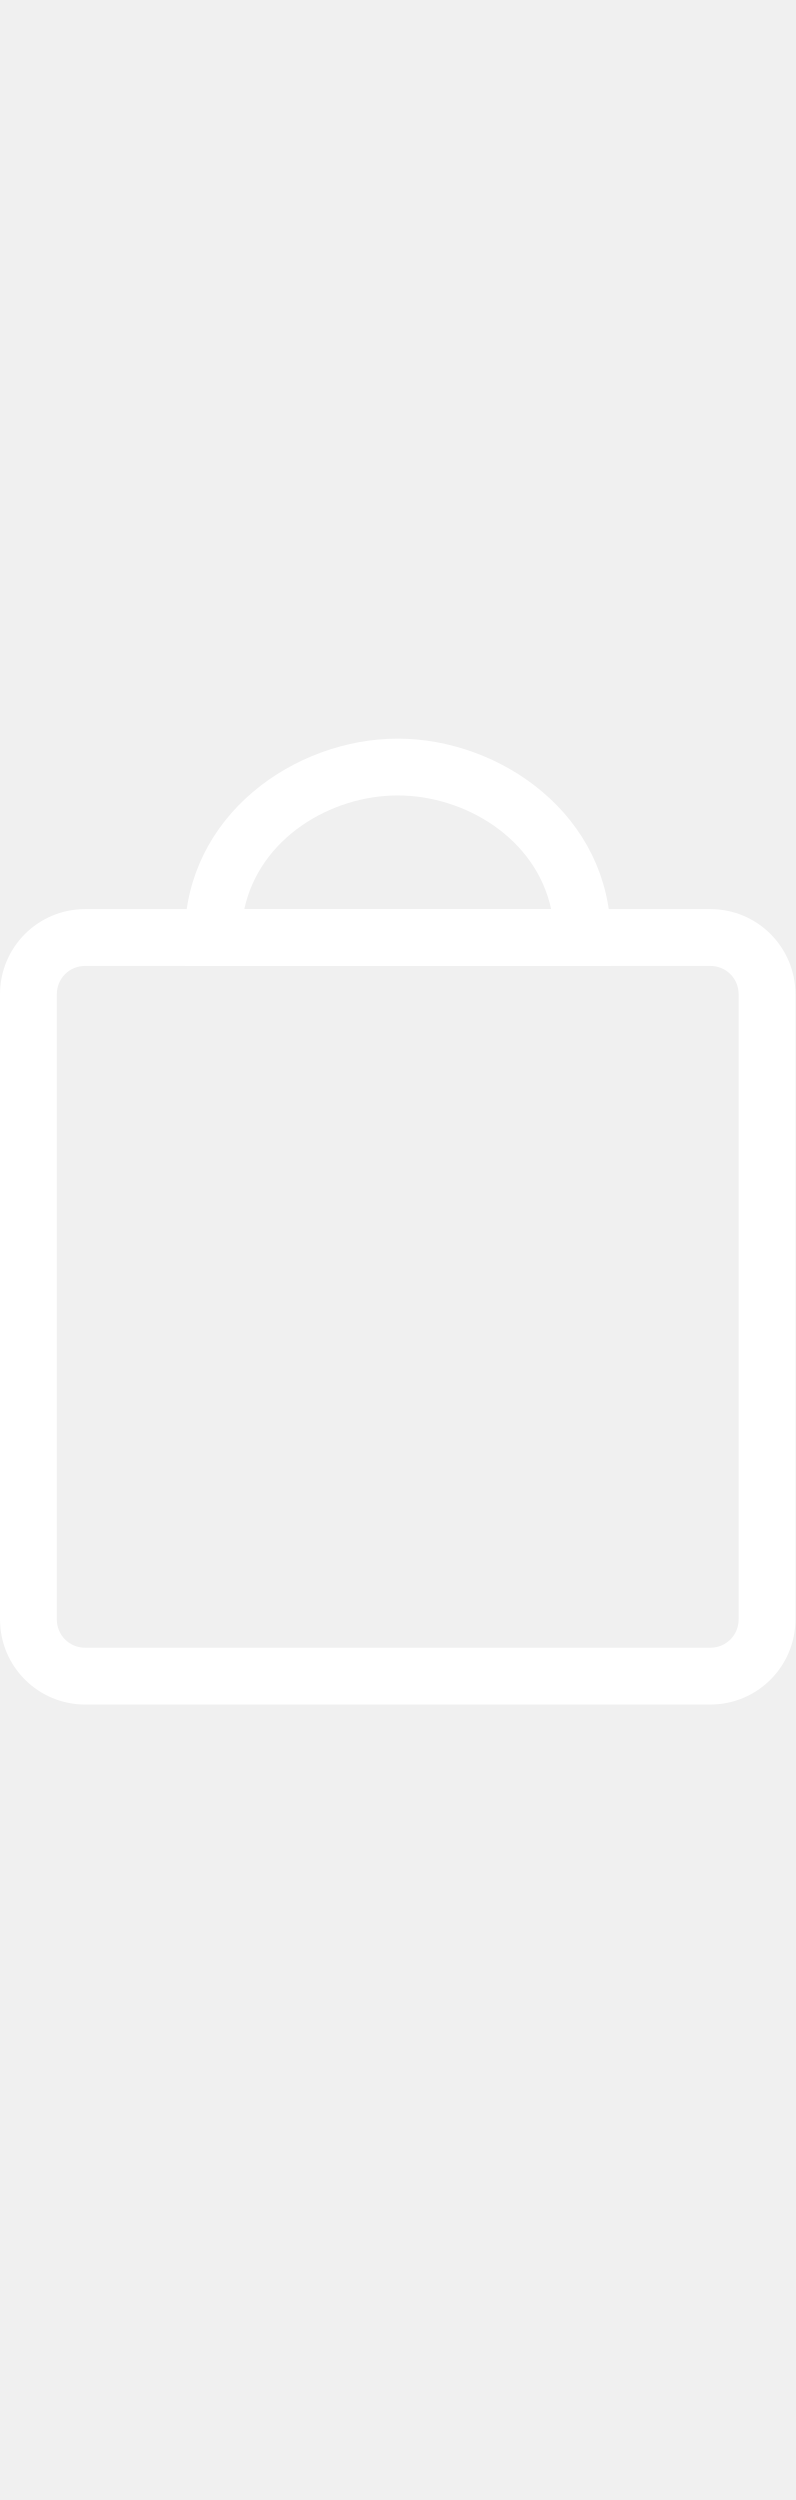
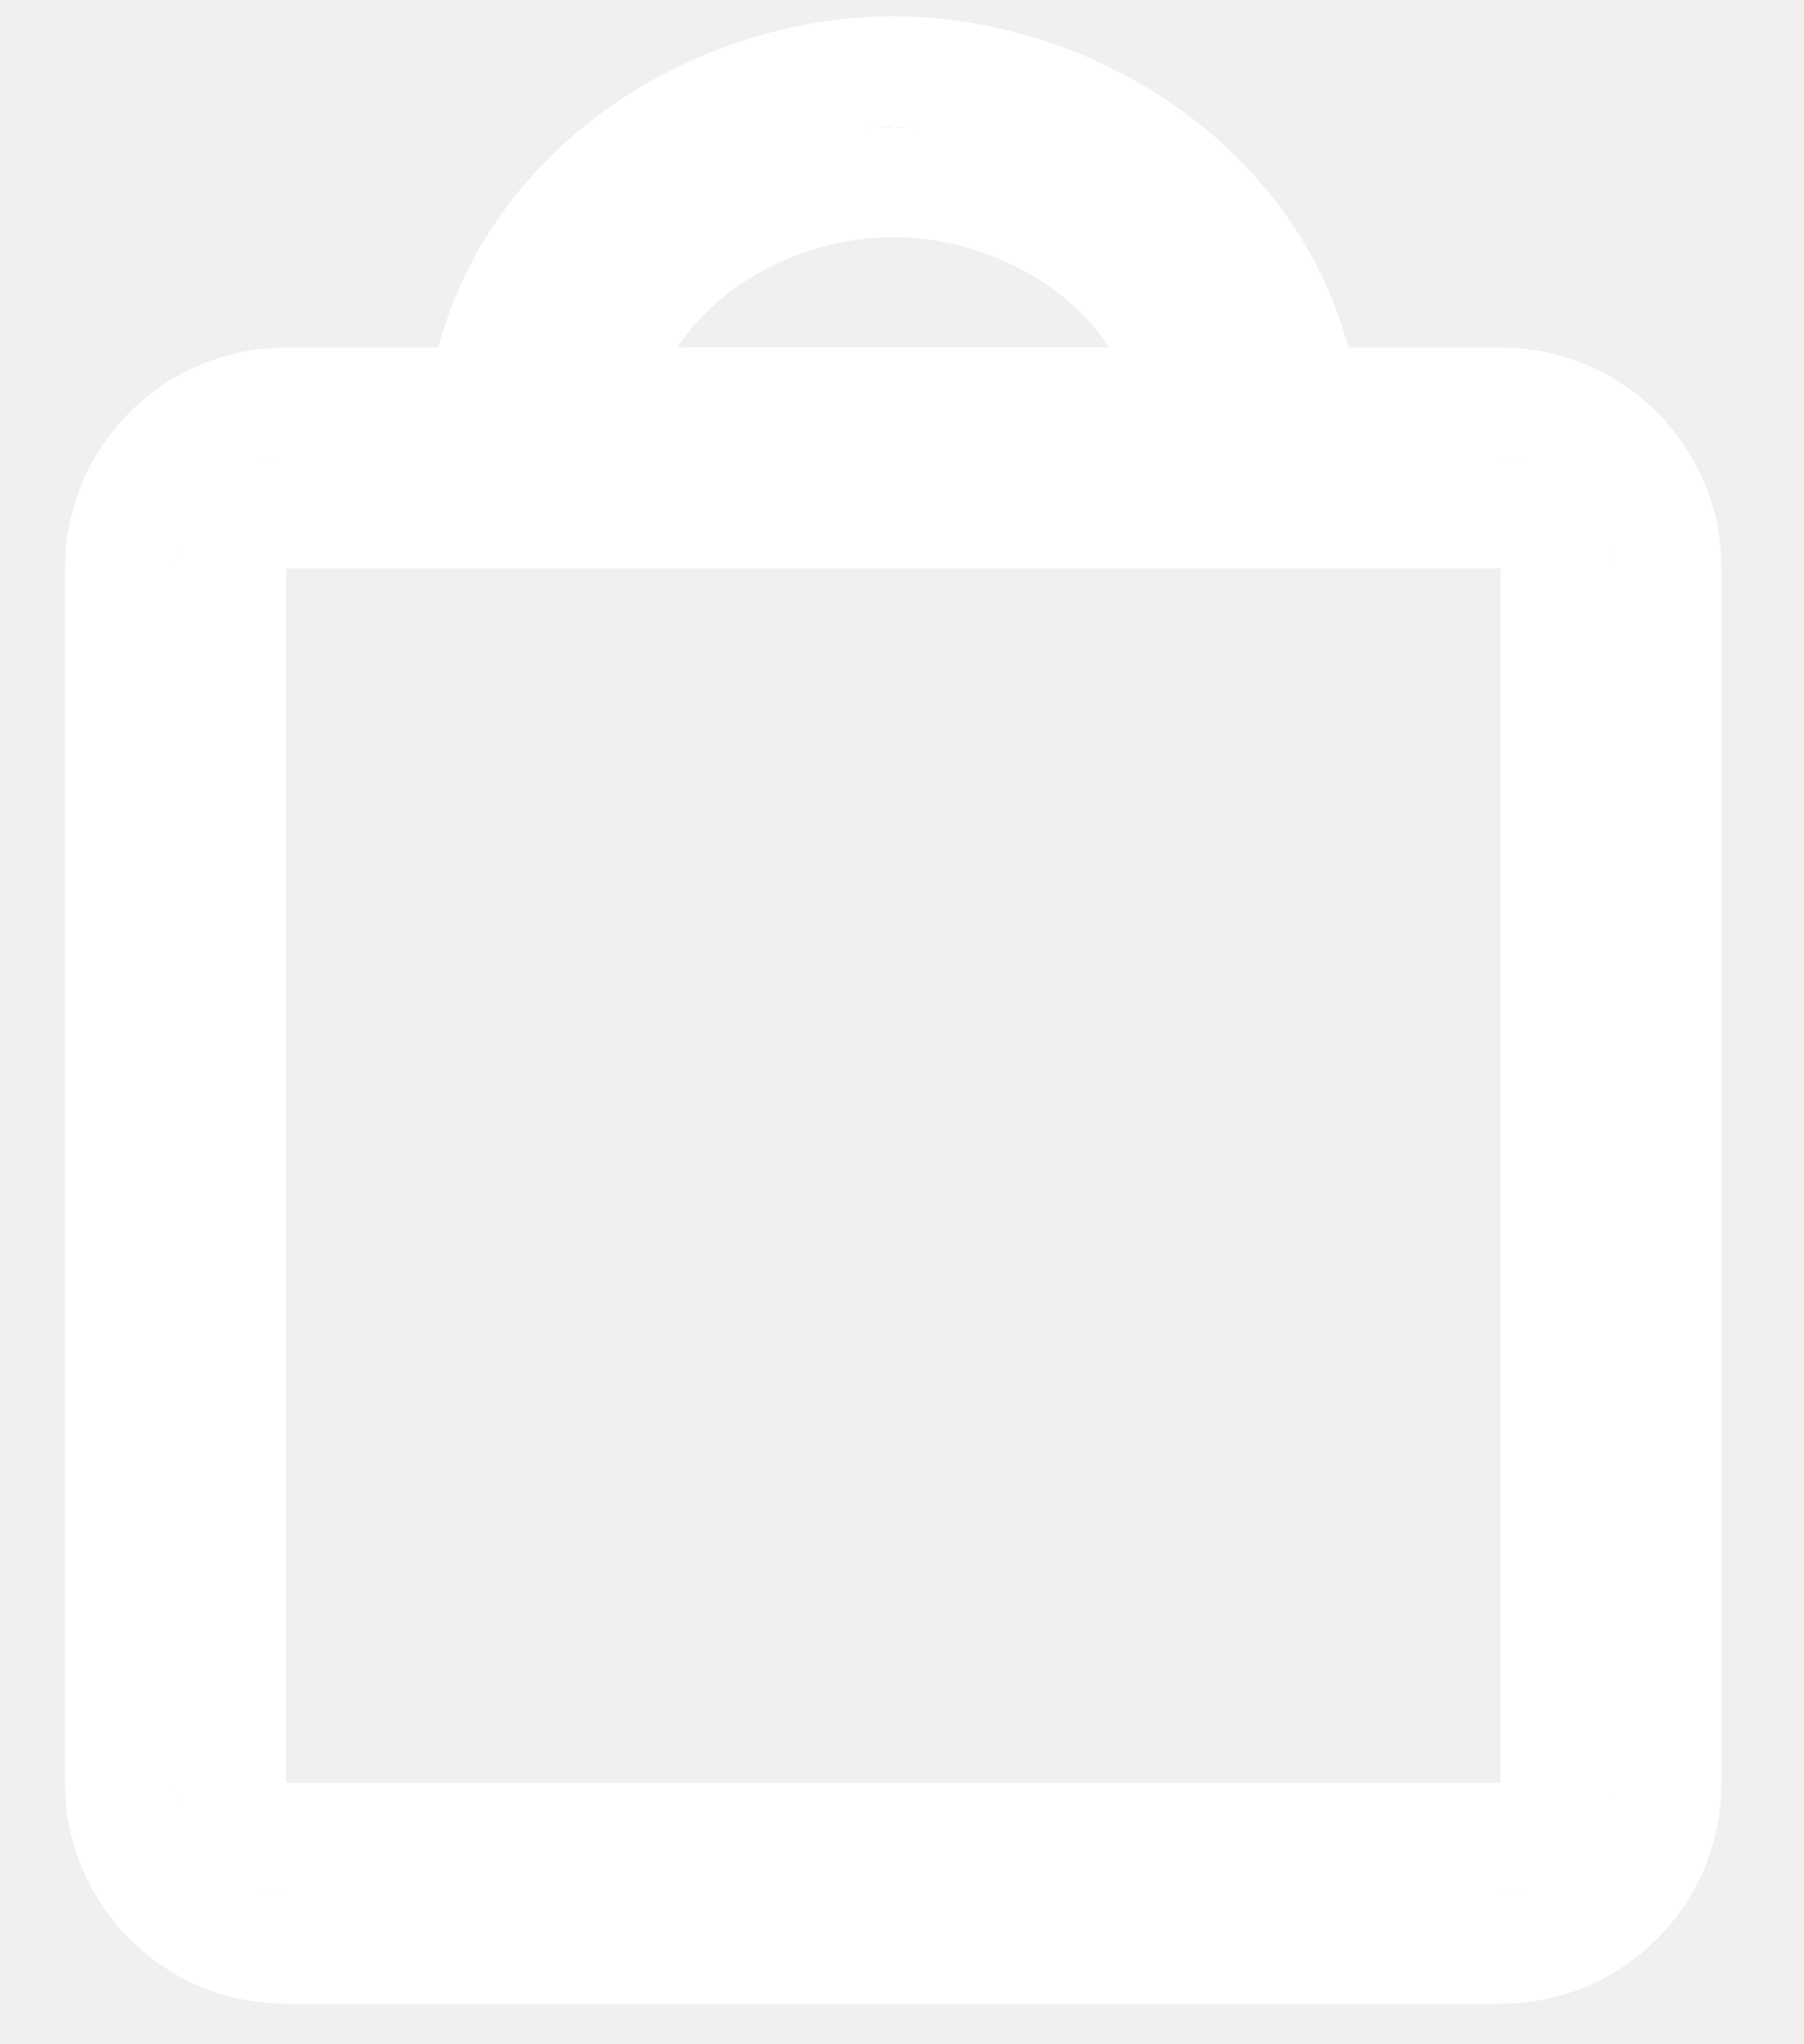
- <svg xmlns="http://www.w3.org/2000/svg" version="1.1" id="GLYPHS" x="0px" y="0px" width="14px" height="44px" viewBox="0 0 14 44" style="enable-background:new 0 0 14 44;" xml:space="preserve">
-   <g id="MSP_Bag_Empty_2_">
-     <g id="MSP_Bag_Empty">
-       <path style="fill:#FFFFFF;" d="M1.5,16C0.67,16,0,16.67,0,17.5v11C0,29.33,0.67,30,1.5,30h11c0.83,0,1.5-0.67,1.5-1.5v-11    c0-0.83-0.67-1.5-1.5-1.5H1.5z M13,28.5c0,0.28-0.22,0.5-0.5,0.5h-11C1.22,29,1,28.78,1,28.5v-11C1,17.22,1.22,17,1.5,17h11    c0.28,0,0.5,0.22,0.5,0.5V28.5z" />
+ <svg xmlns="http://www.w3.org/2000/svg" width="150" height="170">
+   <g>
+     <rect fill="none" id="canvas_background" height="172" width="152" y="-1" x="-1" />
+     <g display="none" overflow="visible" y="0" x="0" height="100%" width="100%" id="canvasGrid">
+       <rect fill="url(#gridpattern)" stroke-width="0" y="0" x="0" height="100%" width="100%" />
    </g>
-     <g>
-       <path style="fill:#FFFFFF;" d="M10.75,17h-7.5v-0.5C3.25,14.34,5.2,13,7,13s3.75,1.34,3.75,3.5V17z M4.3,16H9.7    c-0.27-1.25-1.52-2-2.7-2S4.57,14.75,4.3,16z" />
+   </g>
+   <g>
+     <g id="svg_12">
+       <g transform="matrix(9.182736,0,0,9.182736,0,0) " id="svg_6">
+         <g id="svg_7">
+           <path stroke="#fff" id="svg_9" fill="#000" d="m2.589,3.648c-0.83,0 -1.5,0.67 -1.5,1.5l0,11c0,0.83 0.67,1.5 1.5,1.5l11,0c0.83,0 1.5,-0.67 1.5,-1.5l0,-11c0,-0.83 -0.67,-1.5 -1.5,-1.5l-11,0zm11.5,12.5c0,0.28 -0.22,0.5 -0.5,0.5l-11,0c-0.28,0 -0.5,-0.22 -0.5,-0.5l0,-11c0,-0.28 0.22,-0.5 0.5,-0.5l11,0c0.28,0 0.5,0.22 0.5,0.5l0,11z" />
+         </g>
+         <g id="svg_10">
+           <path stroke="#fff" id="svg_11" fill="#000" d="m11.839,4.648l-7.5,0l0,-0.5c0,-2.16 1.95,-3.5 3.75,-3.5s3.75,1.34 3.75,3.5l0,0.5zm-6.45,-1l5.4,0c-0.27,-1.25 -1.52,-2 -2.7,-2s-2.43,0.75 -2.7,2z" />
+         </g>
+       </g>
    </g>
  </g>
</svg>
